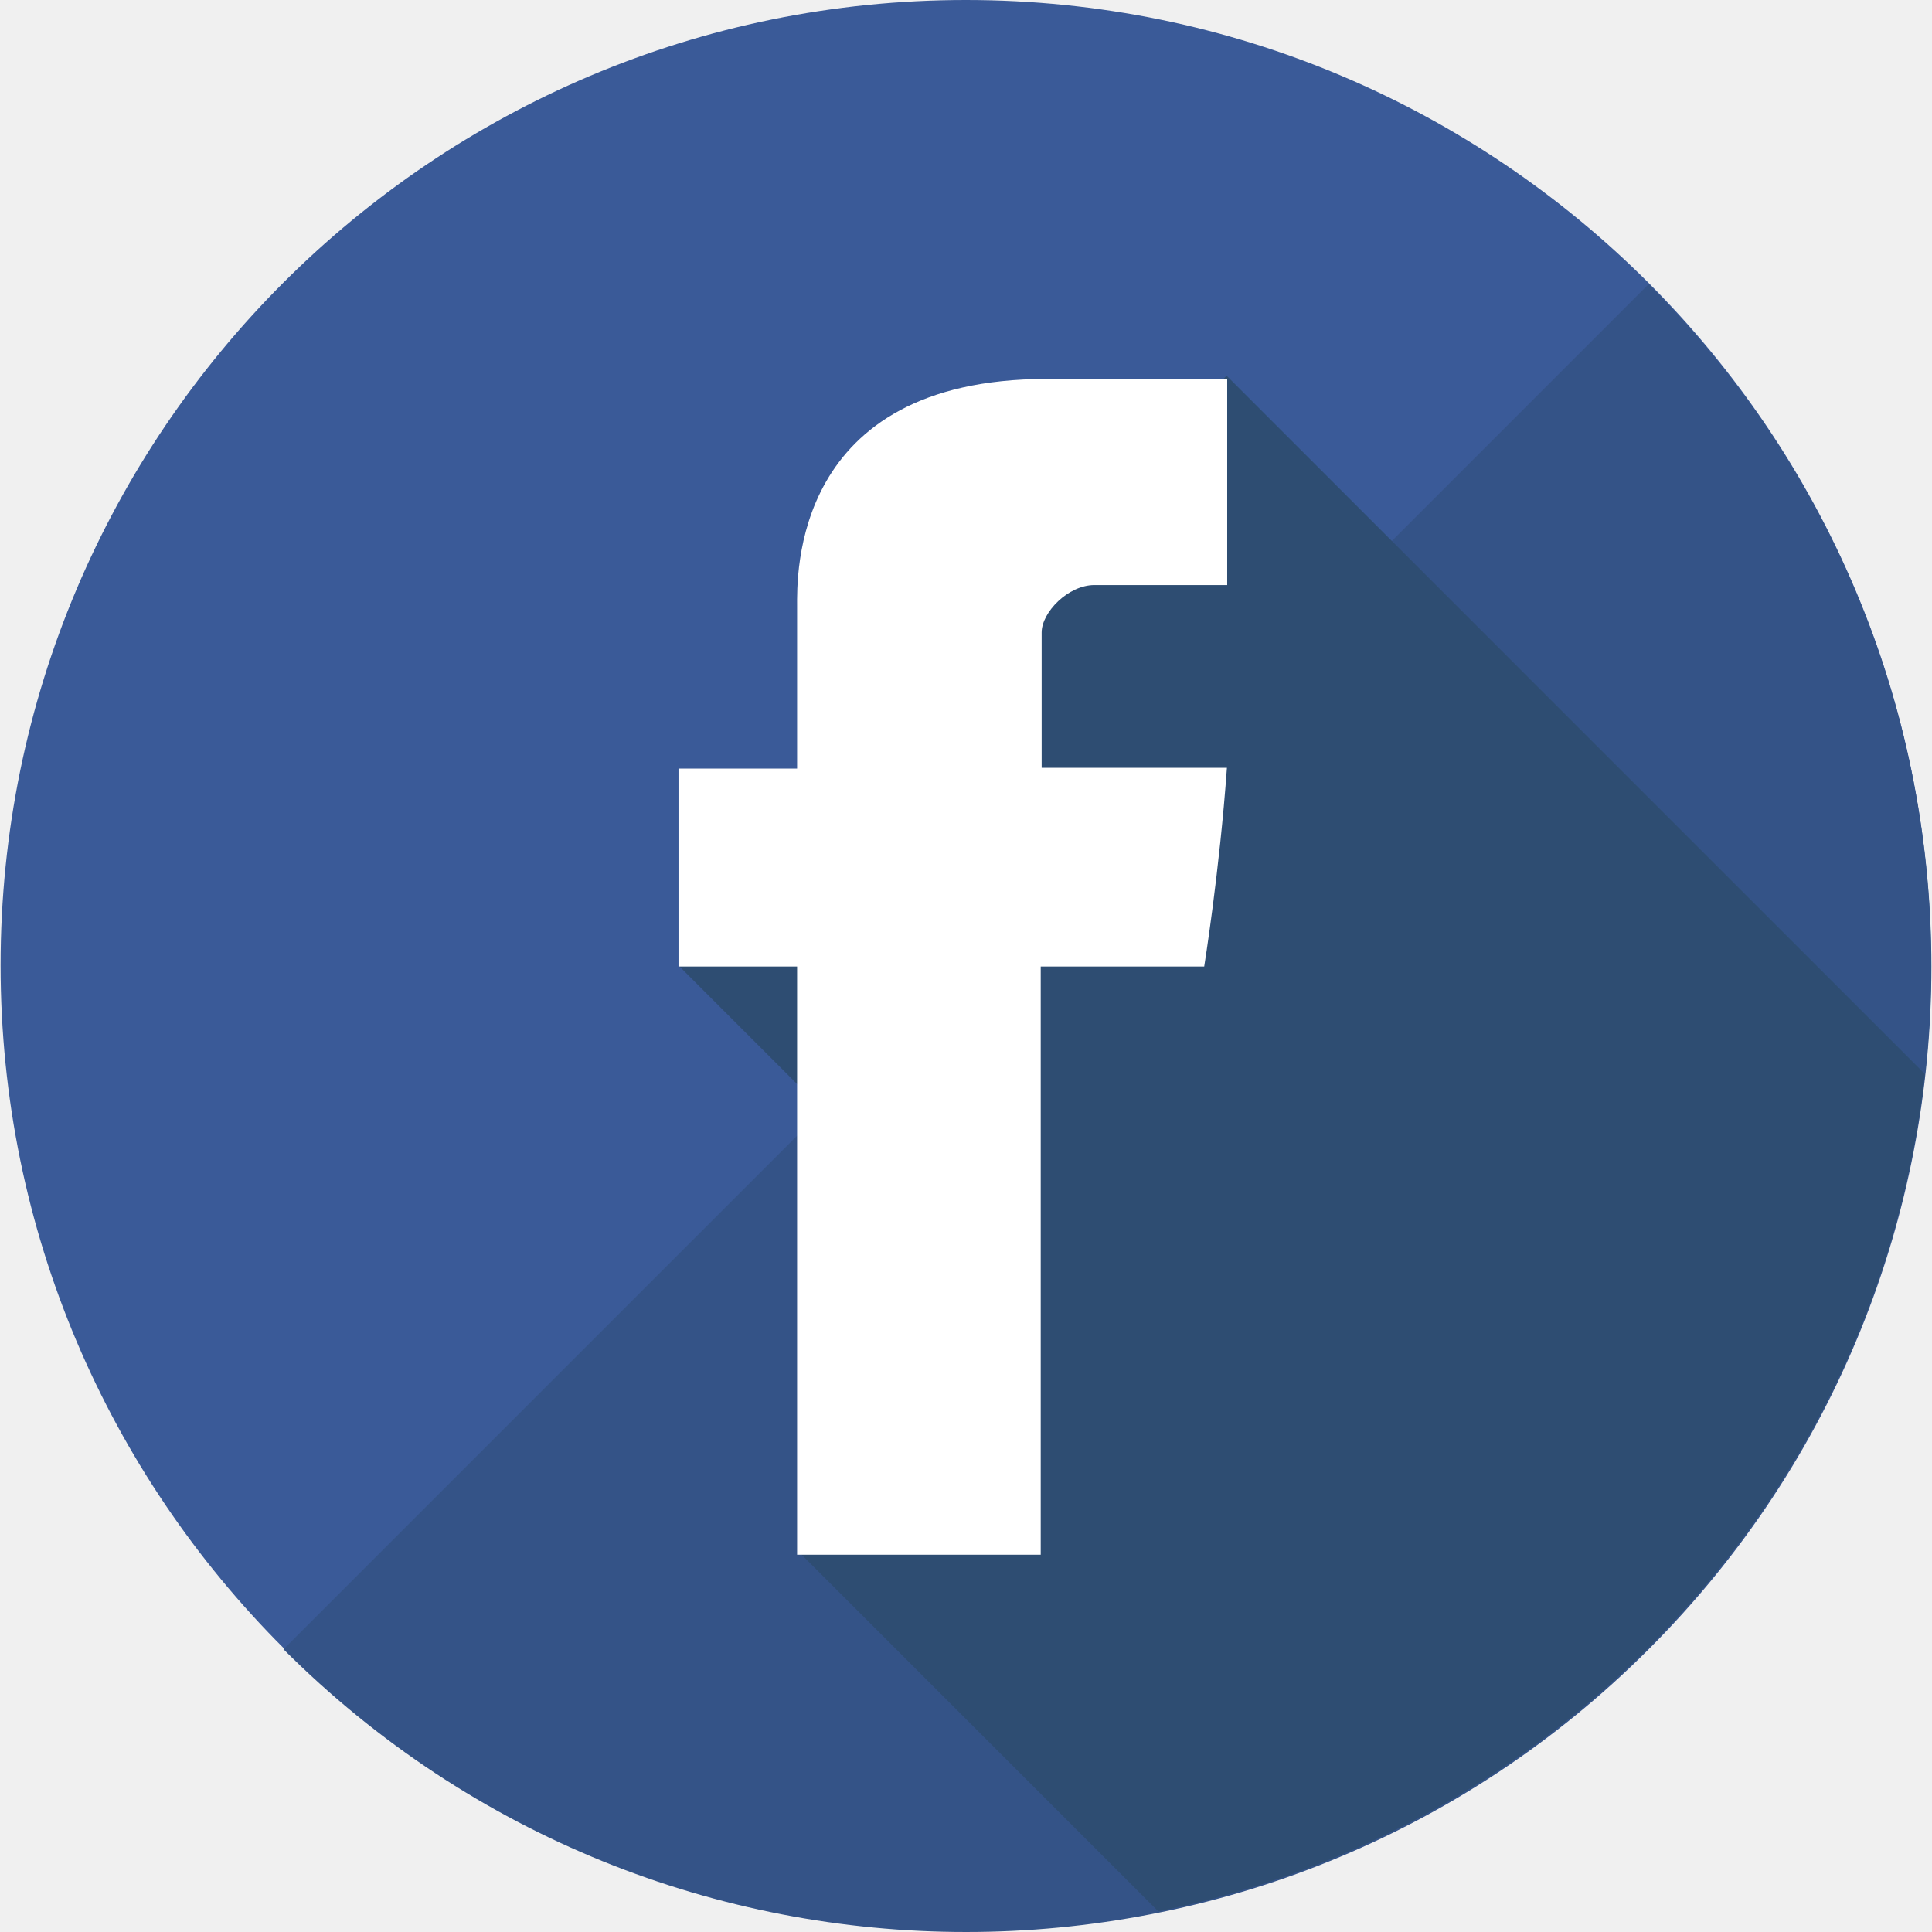
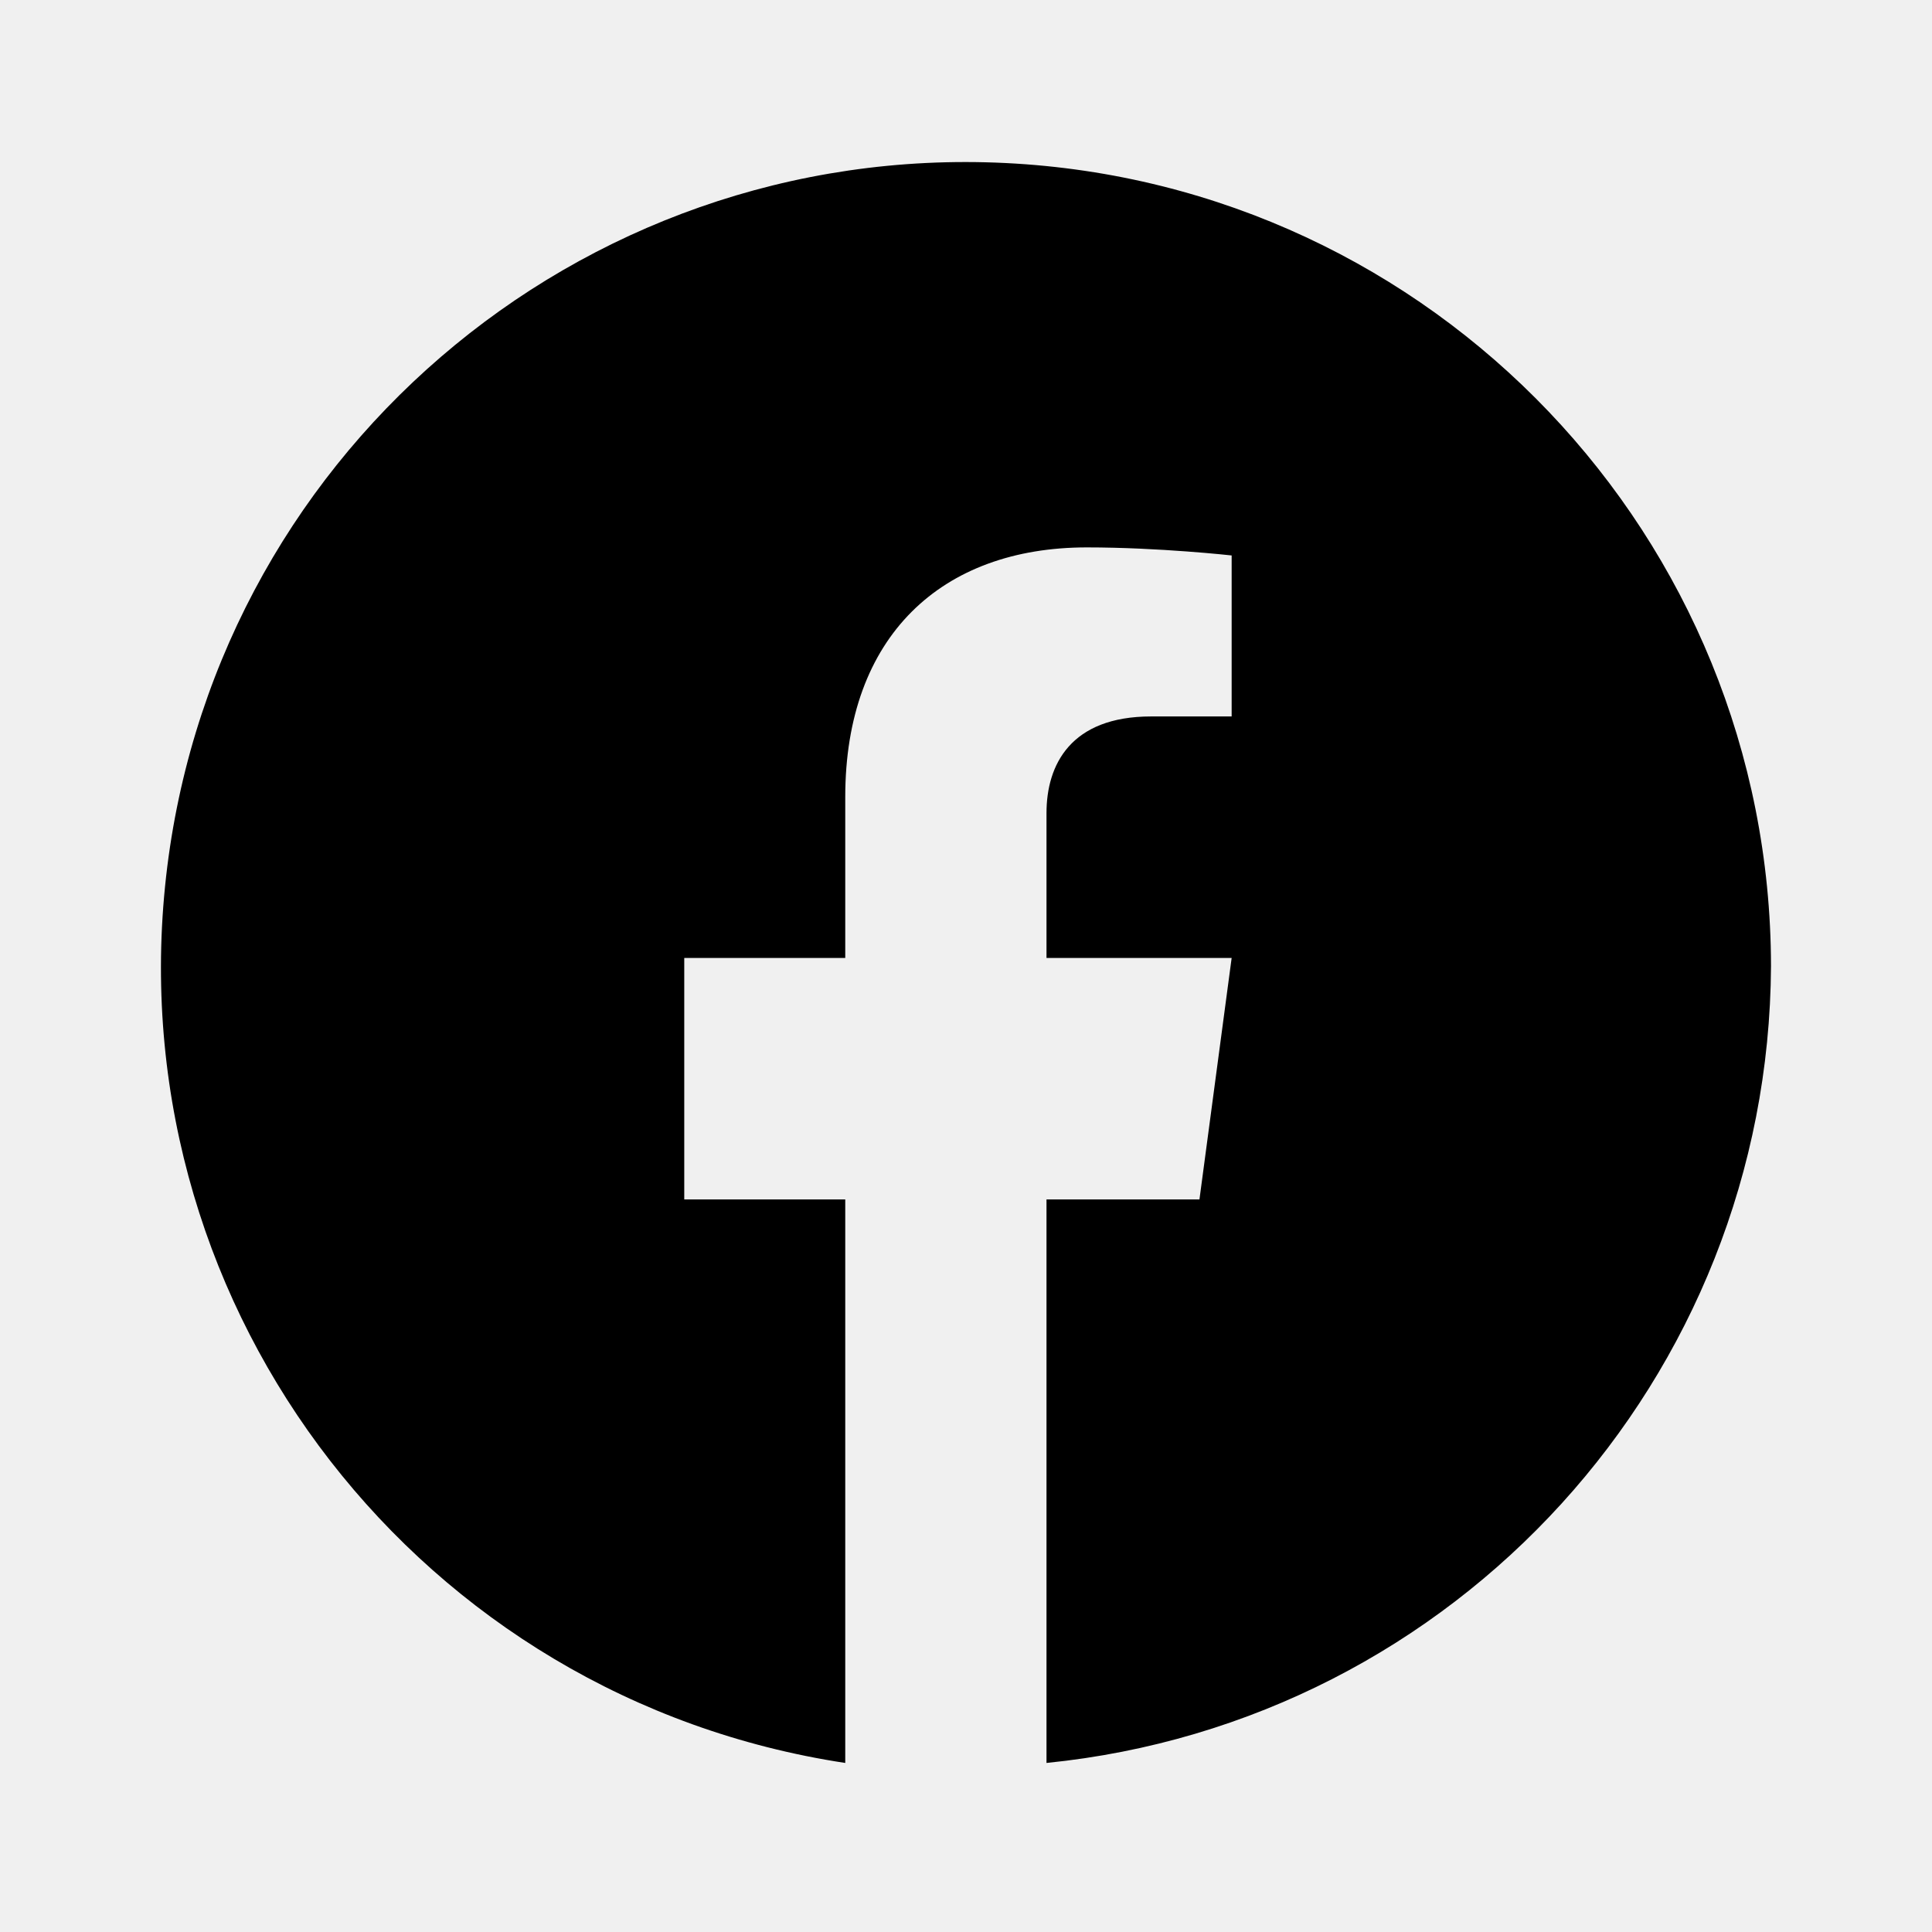
- <svg xmlns="http://www.w3.org/2000/svg" height="800px" width="800px" version="1.1" id="Layer_1" viewBox="0 0 474.294 474.294" xml:space="preserve">
-   <circle style="fill:#3A5A98;" cx="237.111" cy="236.966" r="236.966" />
-   <path style="fill:#345387;" d="M404.742,69.754c92.541,92.541,92.545,242.586-0.004,335.134  c-92.545,92.541-242.593,92.541-335.134,0L404.742,69.754z" />
-   <path style="fill:#2E4D72;" d="M472.543,263.656L301.129,92.238l-88.998,88.998l5.302,5.302l-50.671,50.667l41.474,41.474  l-5.455,5.452l44.901,44.901l-51.764,51.764l88.429,88.429C384.065,449.045,461.037,366.255,472.543,263.656z" />
-   <path style="fill:#FFFFFF;" d="M195.682,148.937c0,7.27,0,39.741,0,39.741h-29.115v48.598h29.115v144.402h59.808V237.276h40.134  c0,0,3.76-23.307,5.579-48.781c-5.224,0-45.485,0-45.485,0s0-28.276,0-33.231c0-4.962,6.518-11.641,12.965-11.641  c6.436,0,20.015,0,32.587,0c0-6.623,0-29.481,0-50.592c-16.786,0-35.883,0-44.306,0C194.201,93.028,195.682,141.671,195.682,148.937  z" />
+ <svg xmlns="http://www.w3.org/2000/svg" viewBox="0 0 24 24">
+   <path d="M22 12a10 10 0 1 0-11.5 9.9v-7h-2v-3h2v-2c0-2 1.2-3.1 3-3.1.9 0 1.8.1 1.8.1v2h-1c-1 0-1.3.6-1.3 1.2v1.8h2.3l-.4 3h-1.9v7A10 10 0 0 0 22 12z" />
</svg>
